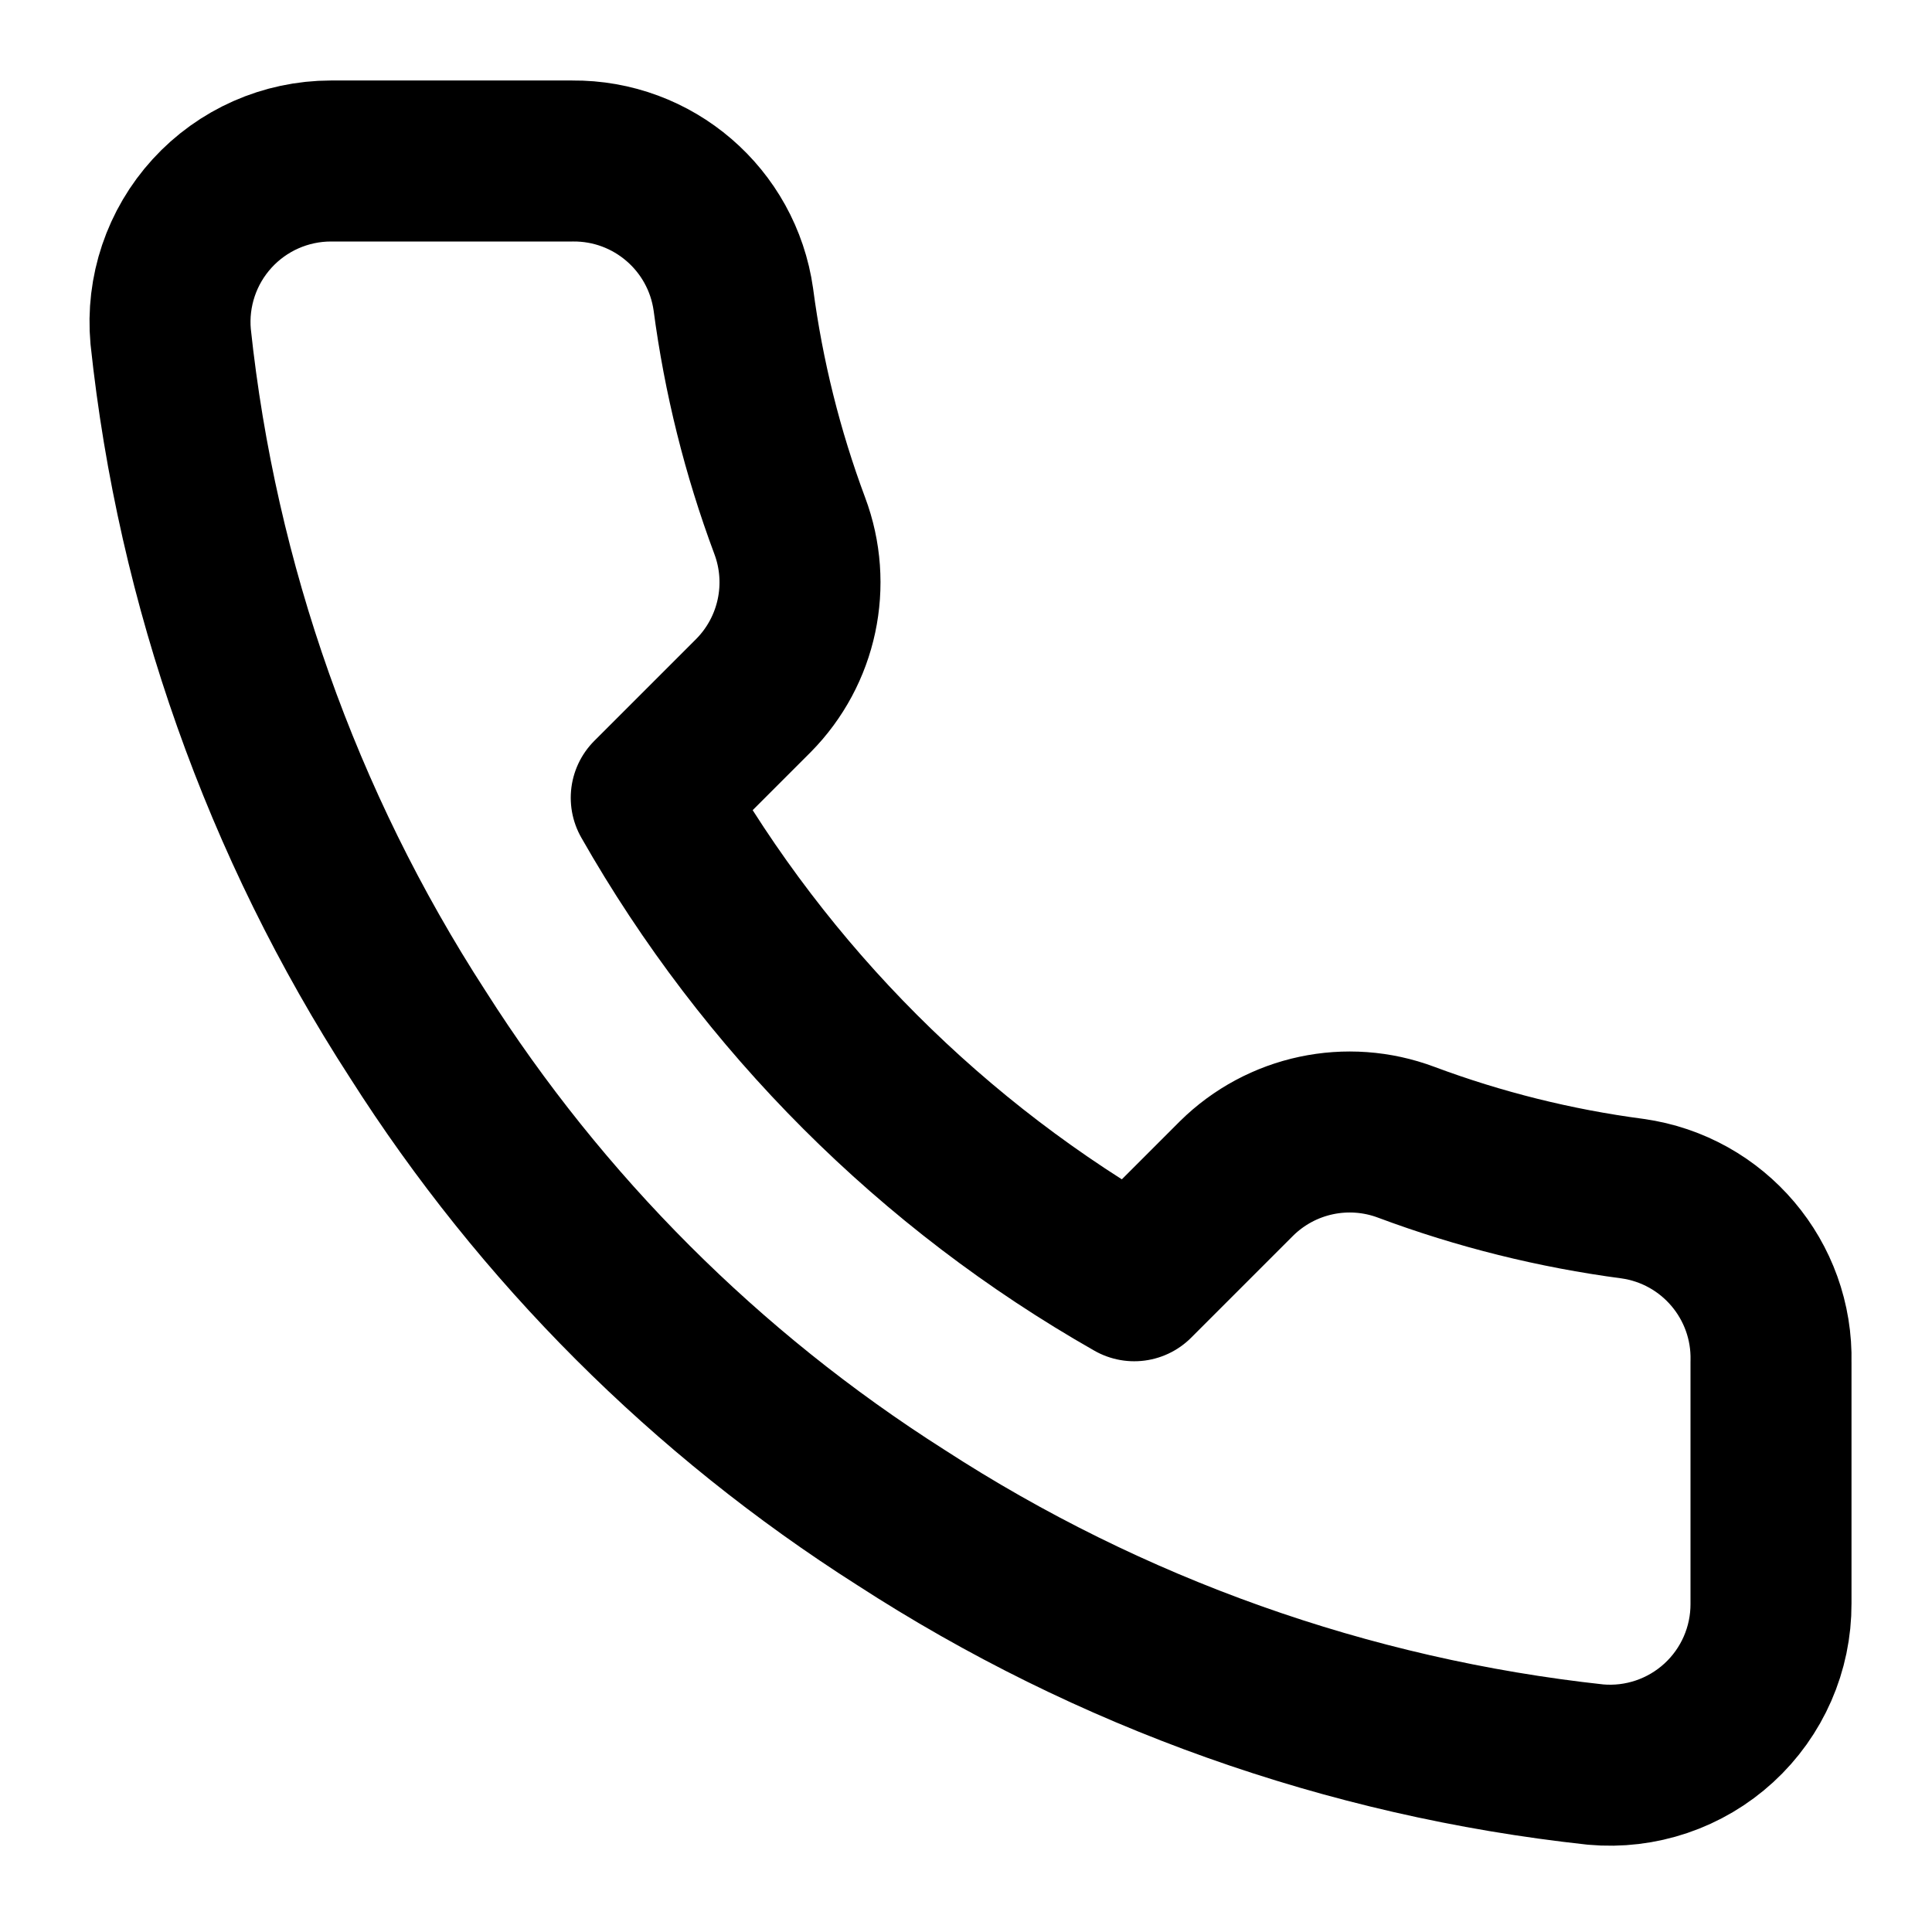
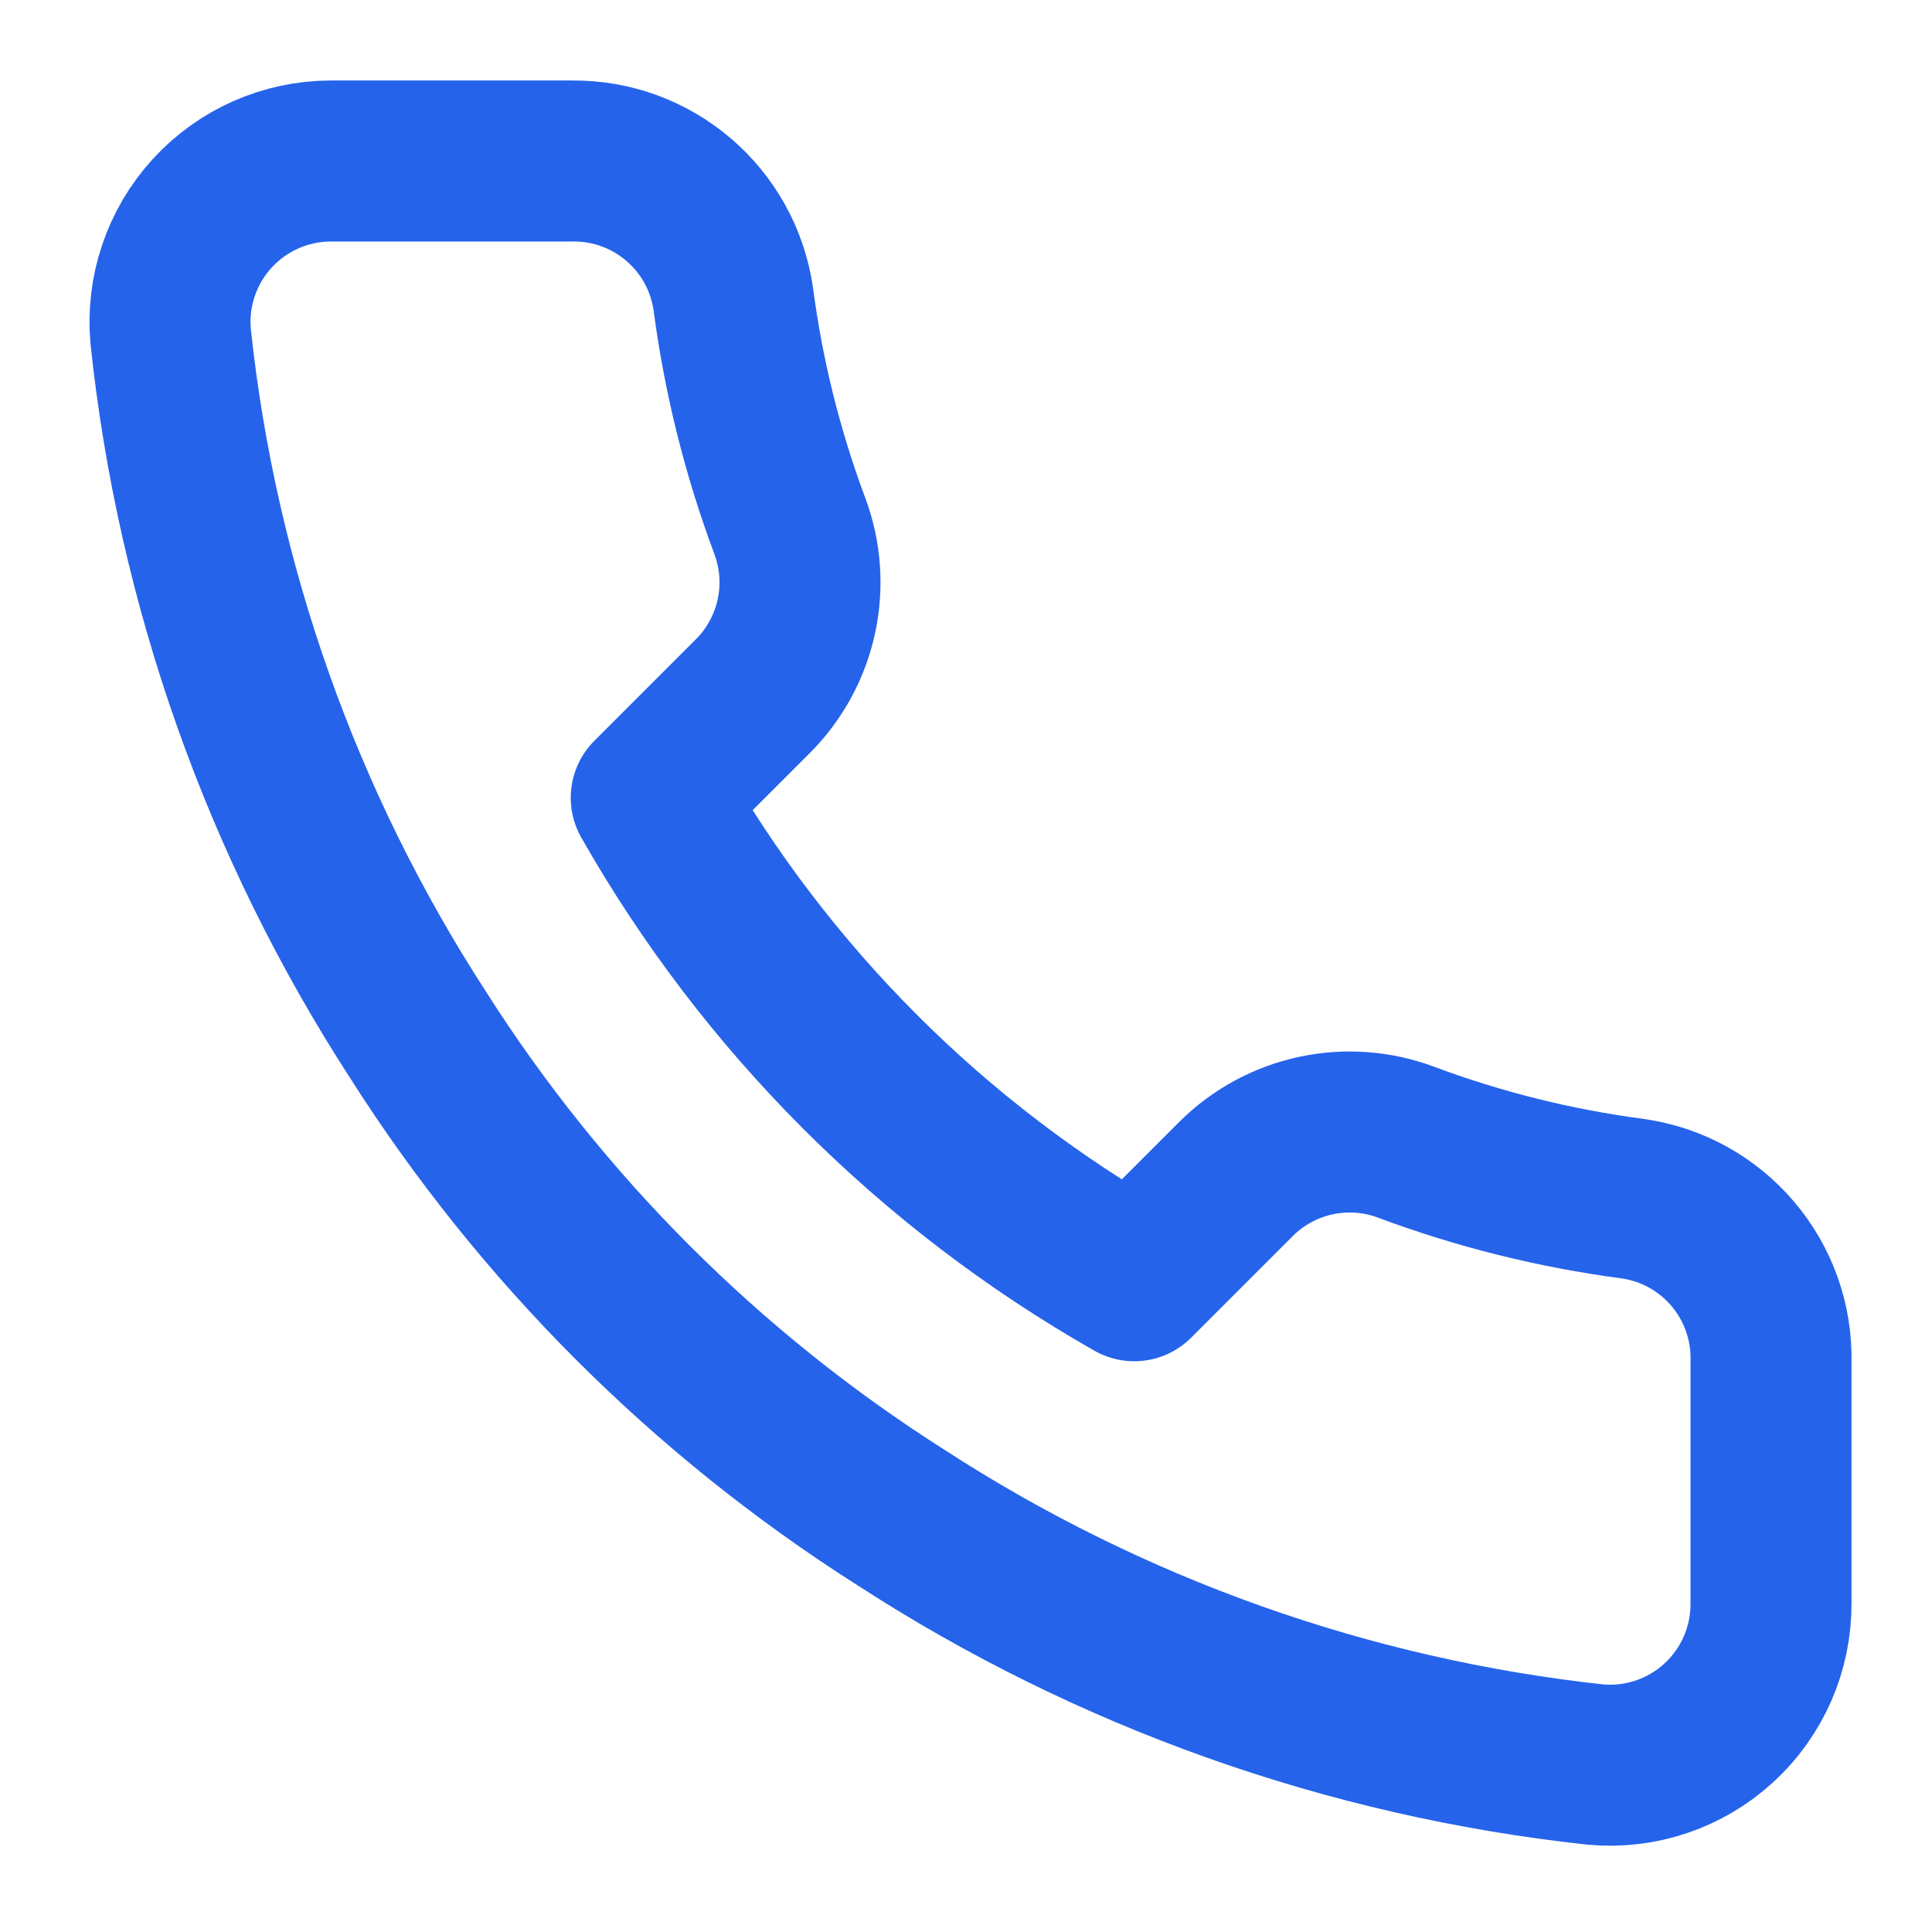
- <svg xmlns="http://www.w3.org/2000/svg" viewBox="0 0 24 24" fill="none" stroke="currentColor" stroke-width="2" stroke-linecap="round" stroke-linejoin="round">
+ <svg xmlns="http://www.w3.org/2000/svg" viewBox="0 0 24 24" fill="none" stroke="#2563eb" stroke-width="2" stroke-linecap="round" stroke-linejoin="round">
  <path d="M22 16.92v3a2 2 0 0 1-2.18 2 19.79 19.79 0 0 1-8.63-3.07 19.5 19.5 0 0 1-6-6 19.79 19.79 0 0 1-3.07-8.67A2 2 0 0 1 4.11 2h3a2 2 0 0 1 2 1.72 12.84 12.84 0 0 0 .7 2.81 2 2 0 0 1-.45 2.11L8.09 9.91a16 16 0 0 0 6 6l1.27-1.27a2 2 0 0 1 2.11-.45 12.84 12.84 0 0 0 2.81.7A2 2 0 0 1 22 16.92z" />
</svg>
